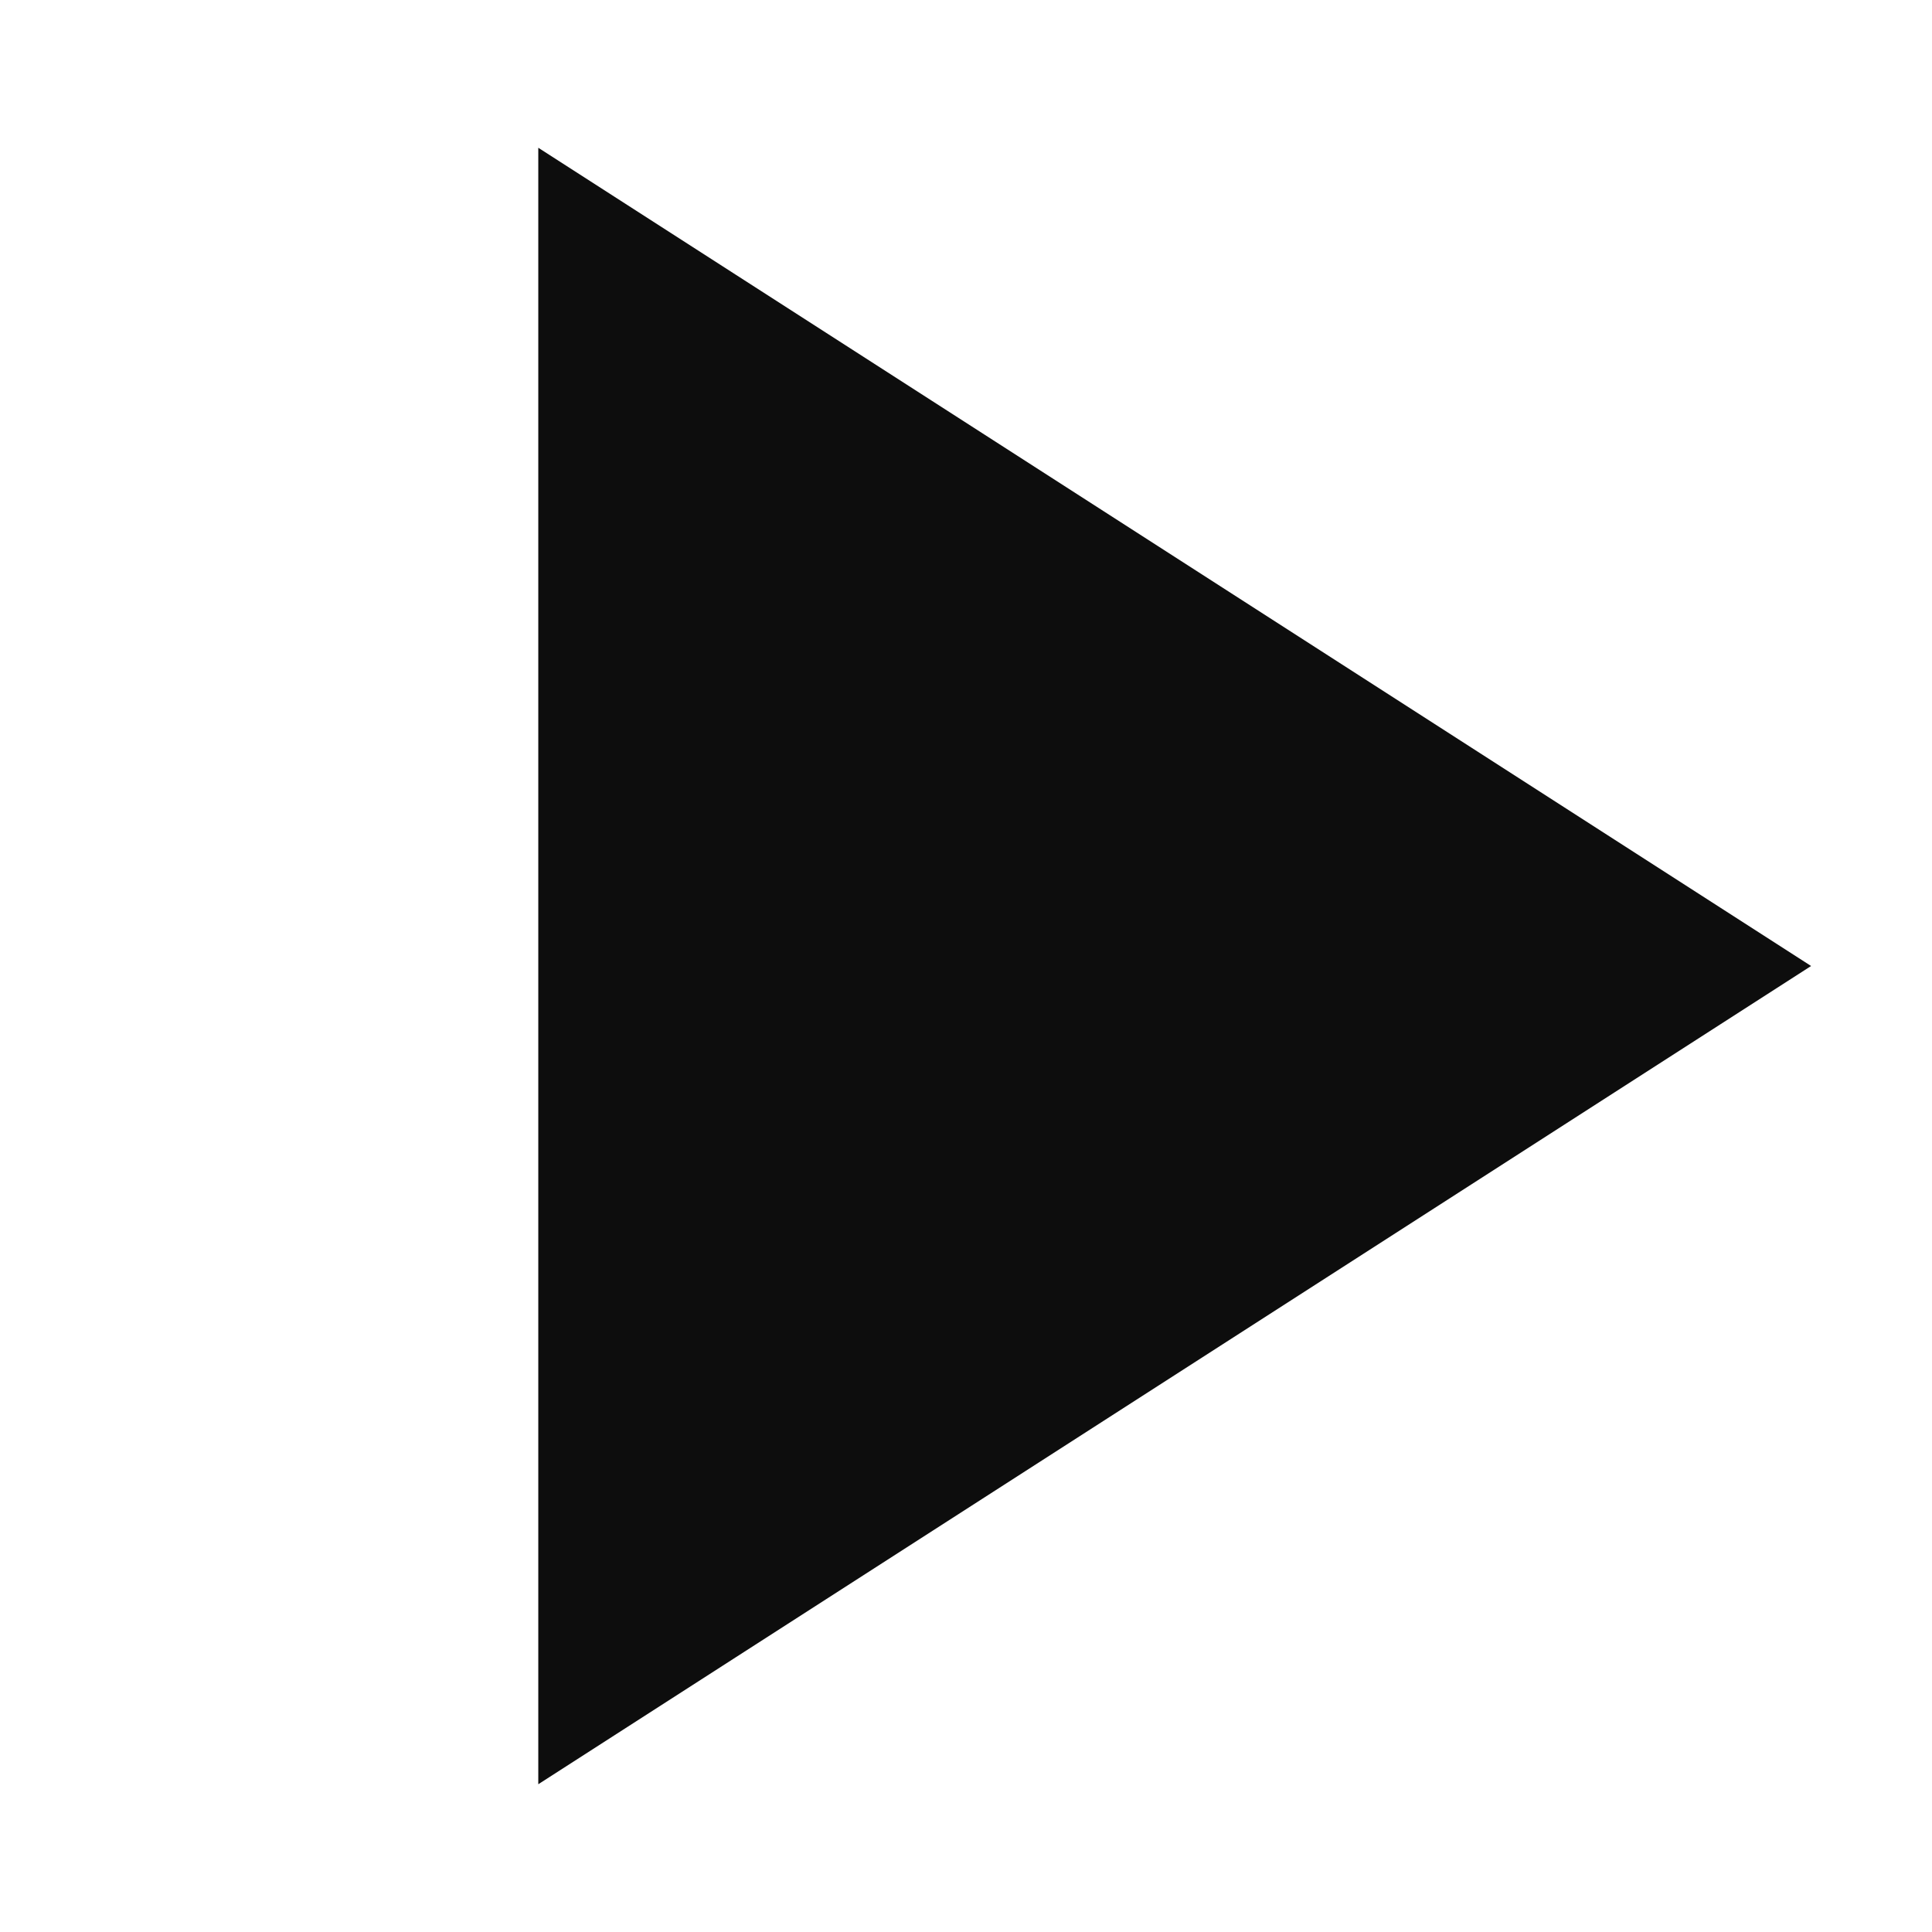
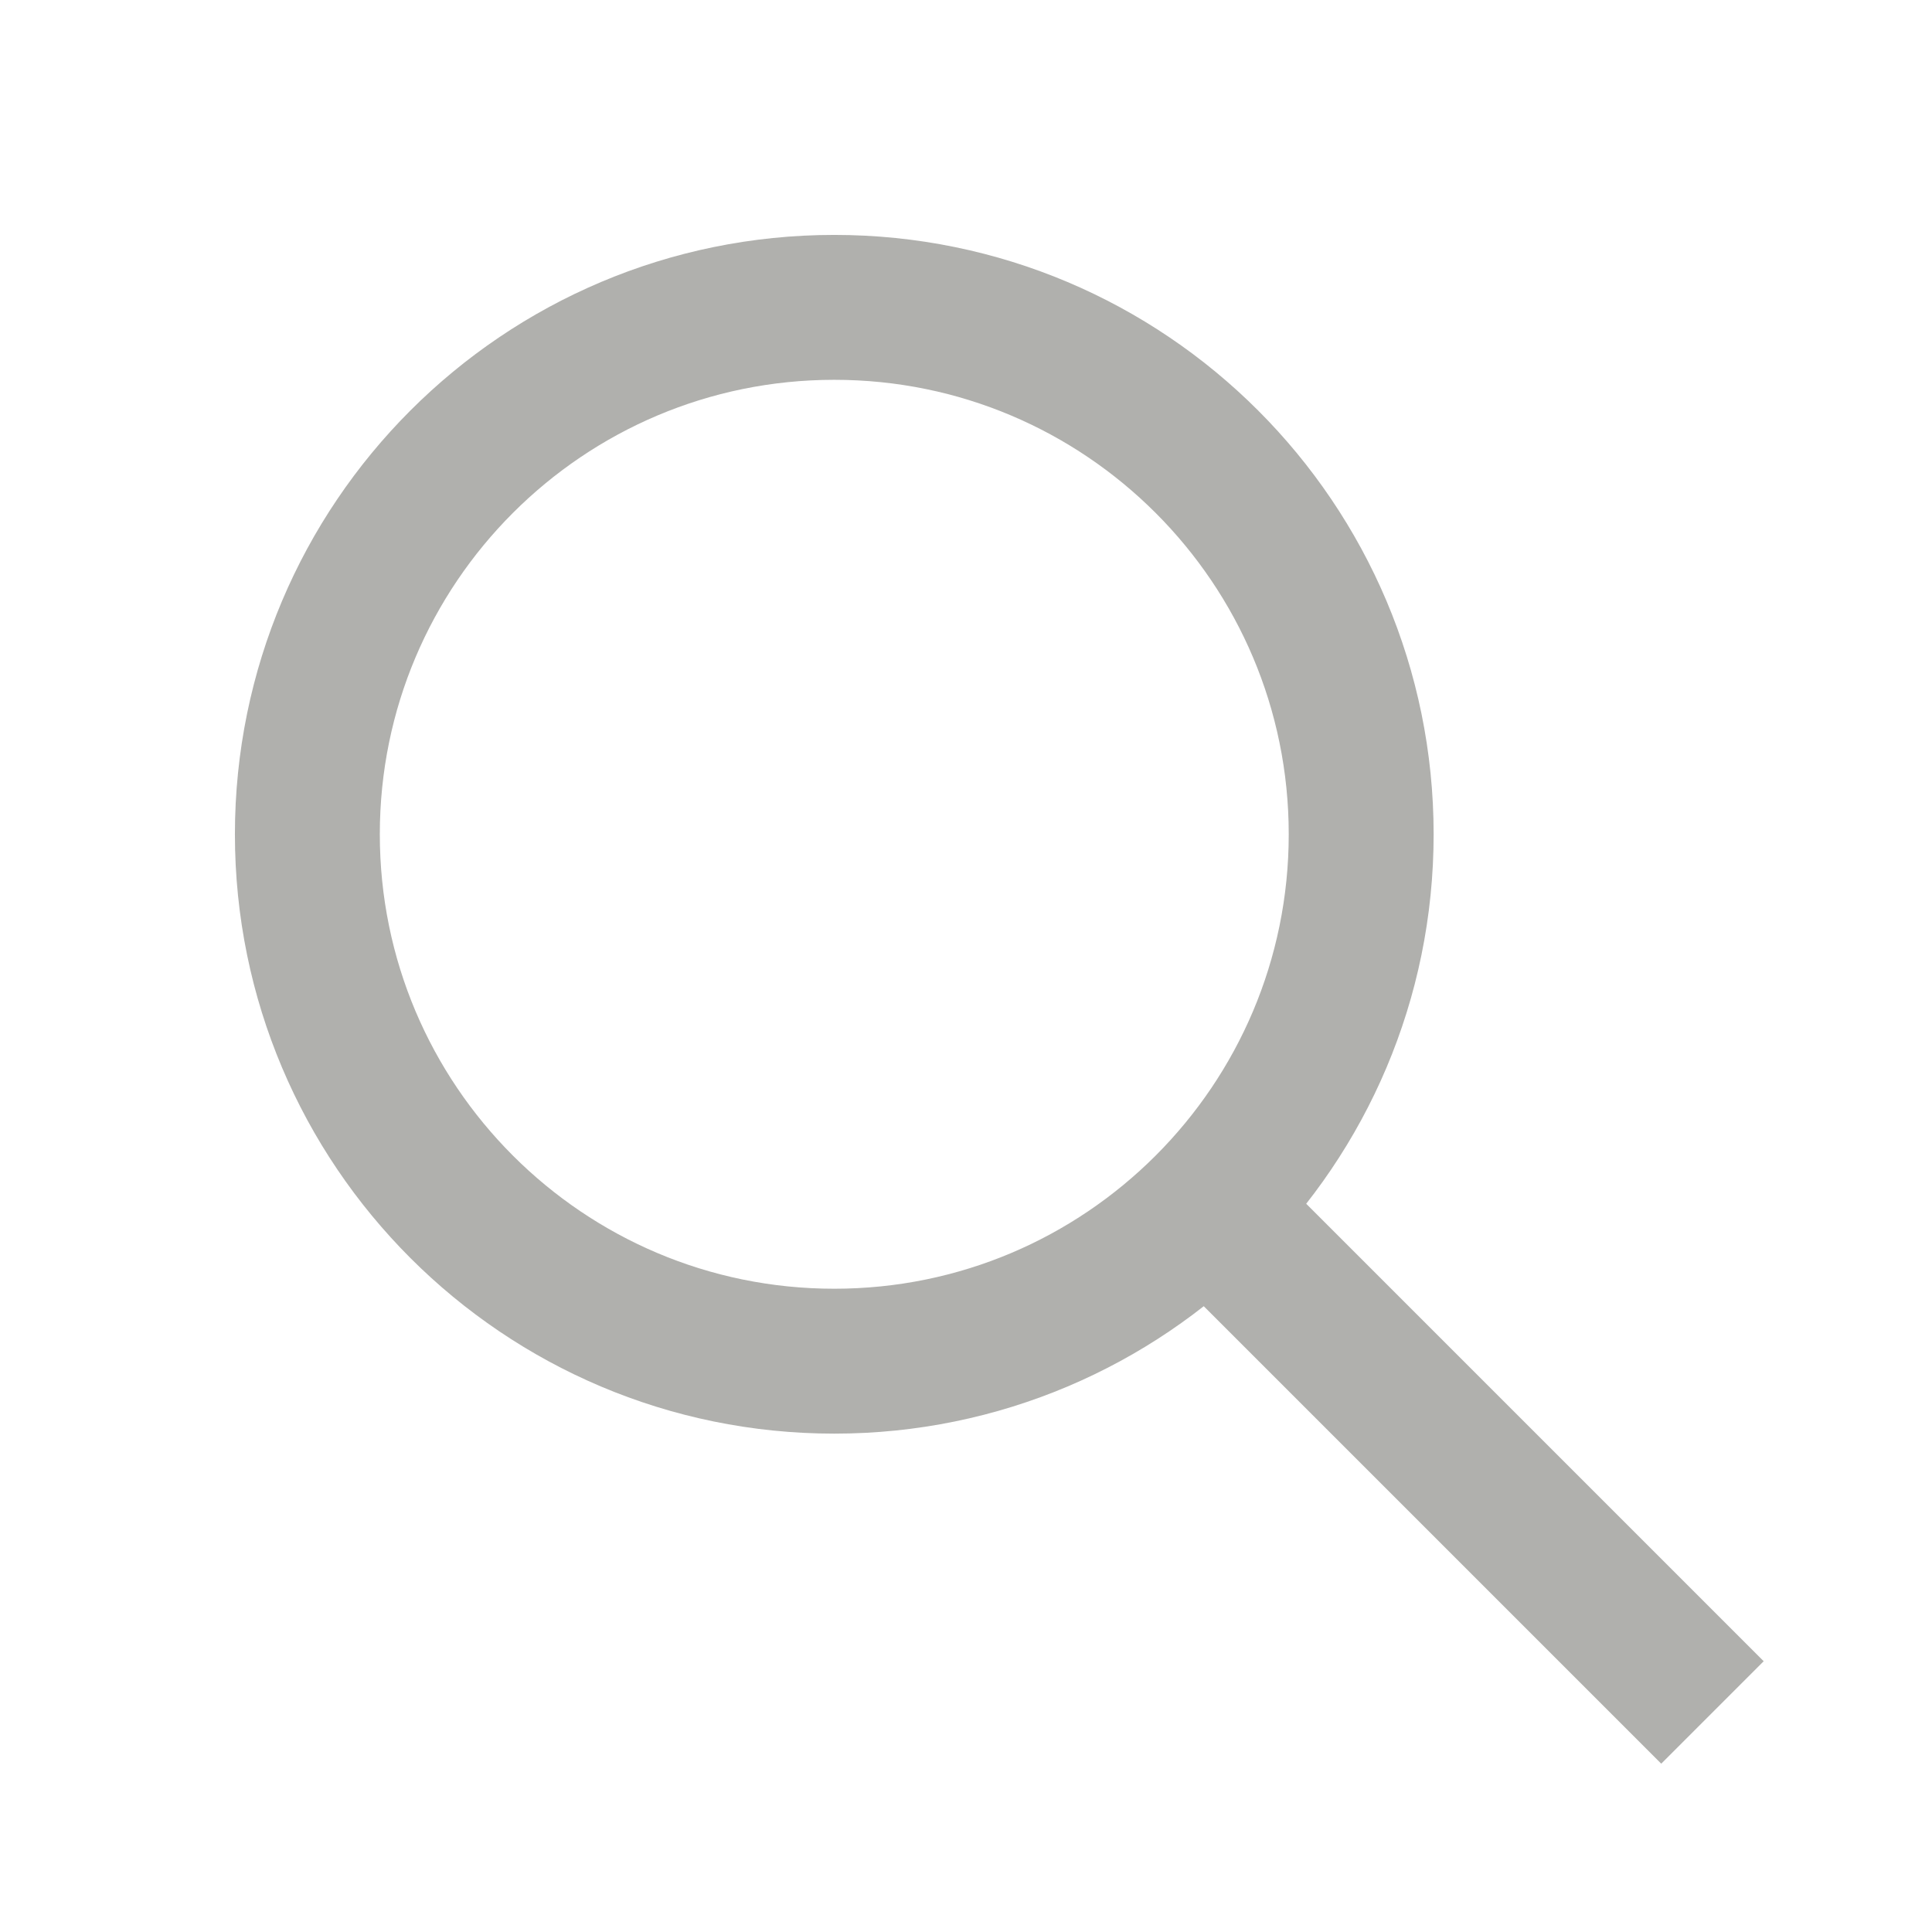
<svg xmlns="http://www.w3.org/2000/svg" preserveAspectRatio="none" overflow="visible" style="display: block;" width="22" height="22" viewBox="0 0 22 22" fill="none">
  <g id="Icon">
-     <path id="Editable play" d="M6.917 3.125L19.167 11L6.917 18.875V3.125Z" fill="#0D0D0D" stroke-width="1.575" stroke="#0D0D0D" />
+     <path id="Editable search" d="M15.5 9.5A6 6 0 1 1 3.5 9.5A6 6 0 1 1 15.5 9.5ZM13.75 13.75L19.5 19.5" stroke-width="1.65" stroke="#B0B0AD" />
  </g>
</svg>
